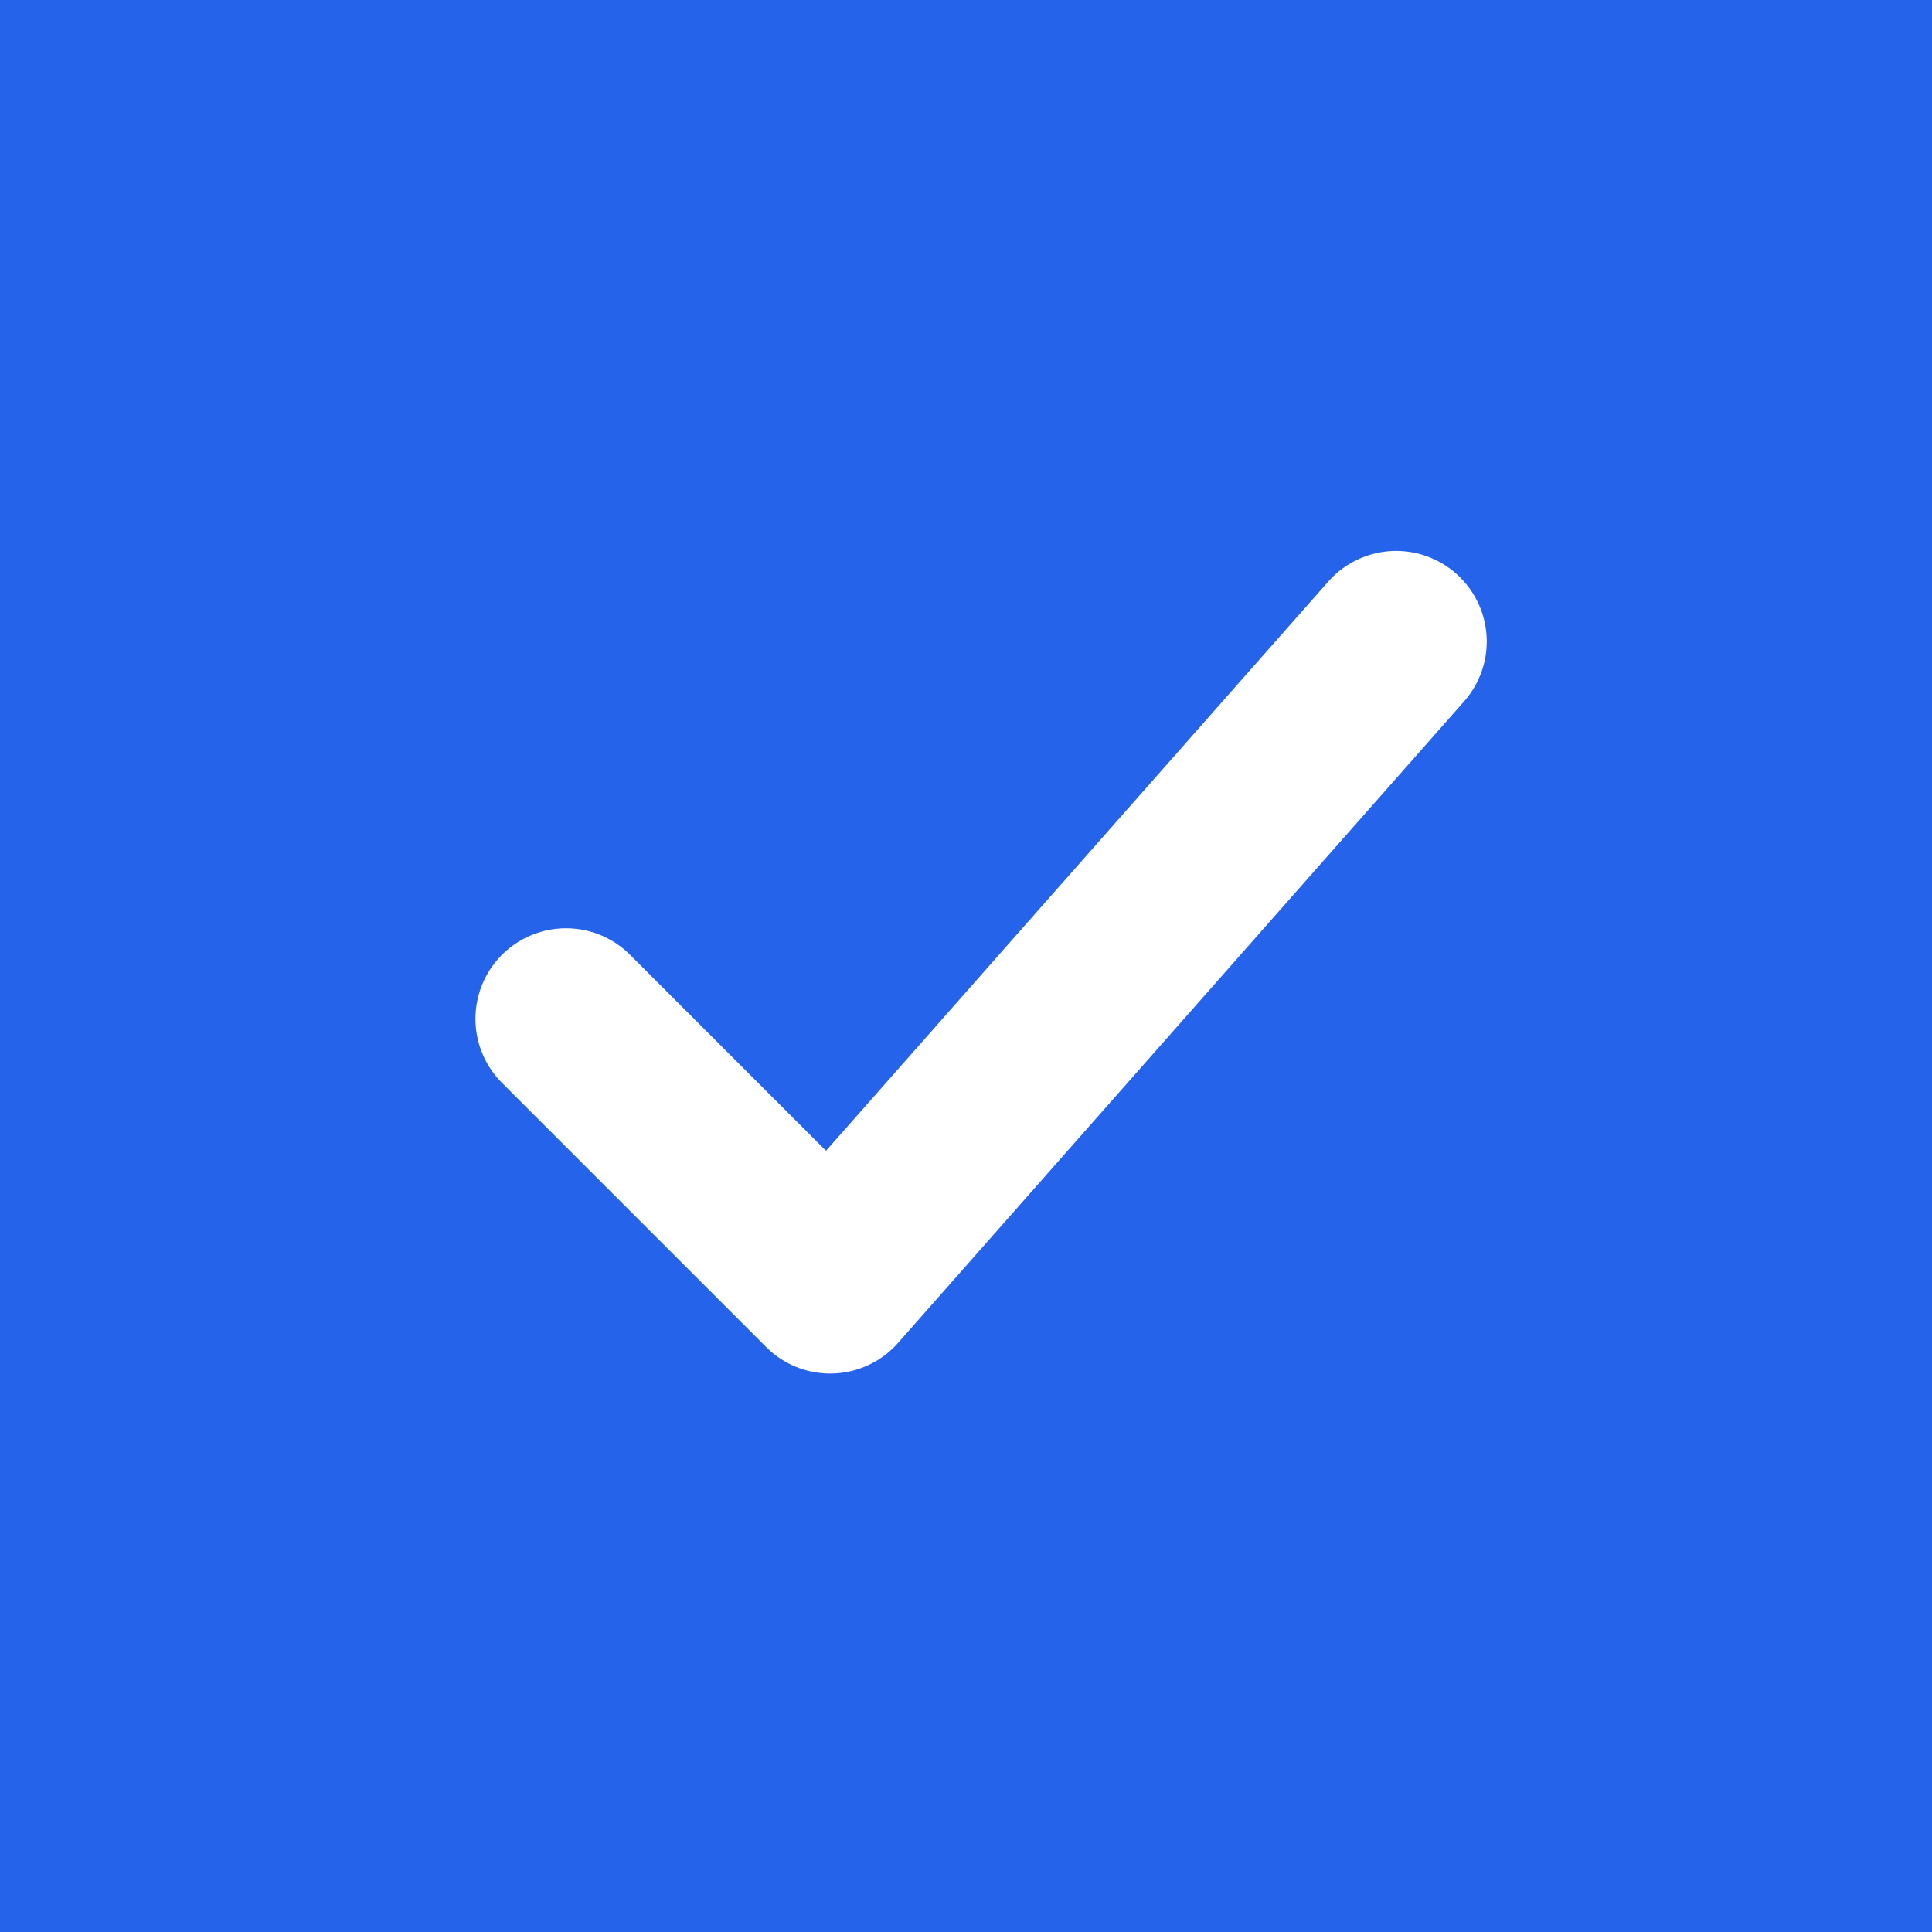
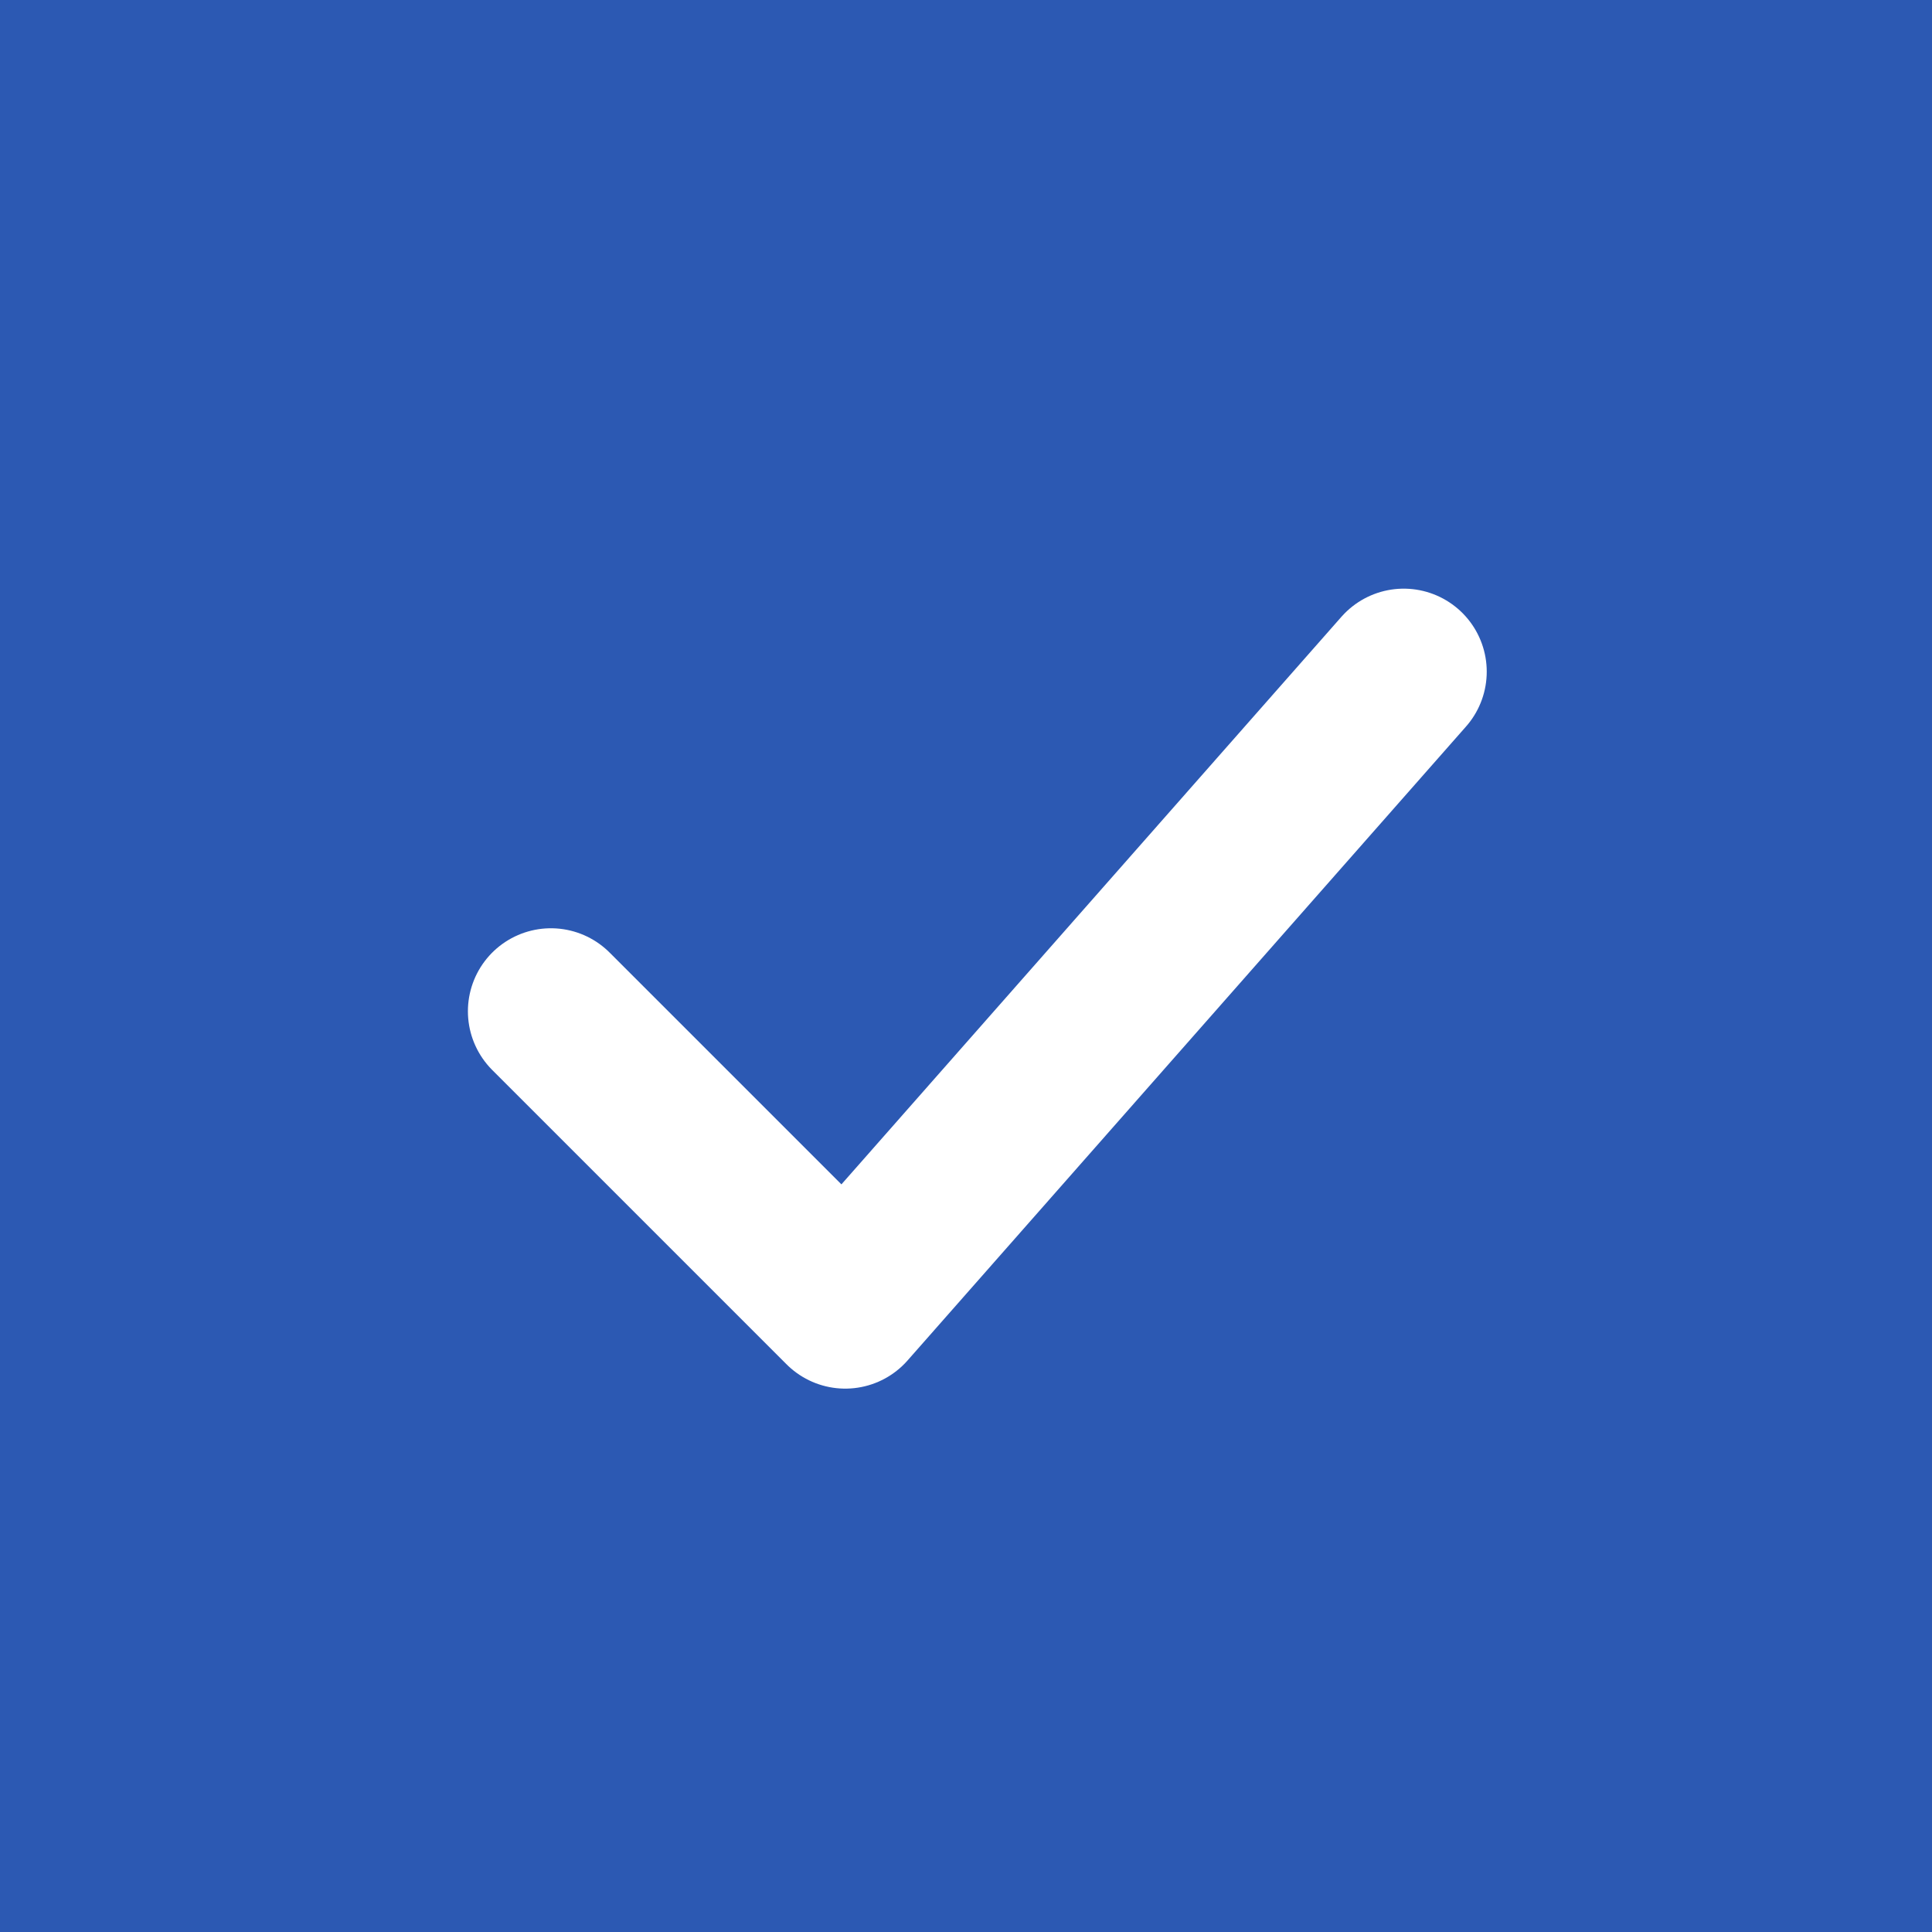
<svg xmlns="http://www.w3.org/2000/svg" viewBox="0 0 512 512">
-   <rect width="512" height="512" fill="#2563eb" />
-   <path d="M150 270l70 70 150-170" fill="none" stroke="#fff" stroke-width="48" stroke-linecap="round" stroke-linejoin="round" />
+   <rect width="512" height="512" fill="#2c59b3" />
+   <path d="M146 268l78 78 148-168" fill="none" stroke="#fff" stroke-width="44" stroke-linecap="round" stroke-linejoin="round" />
</svg>
